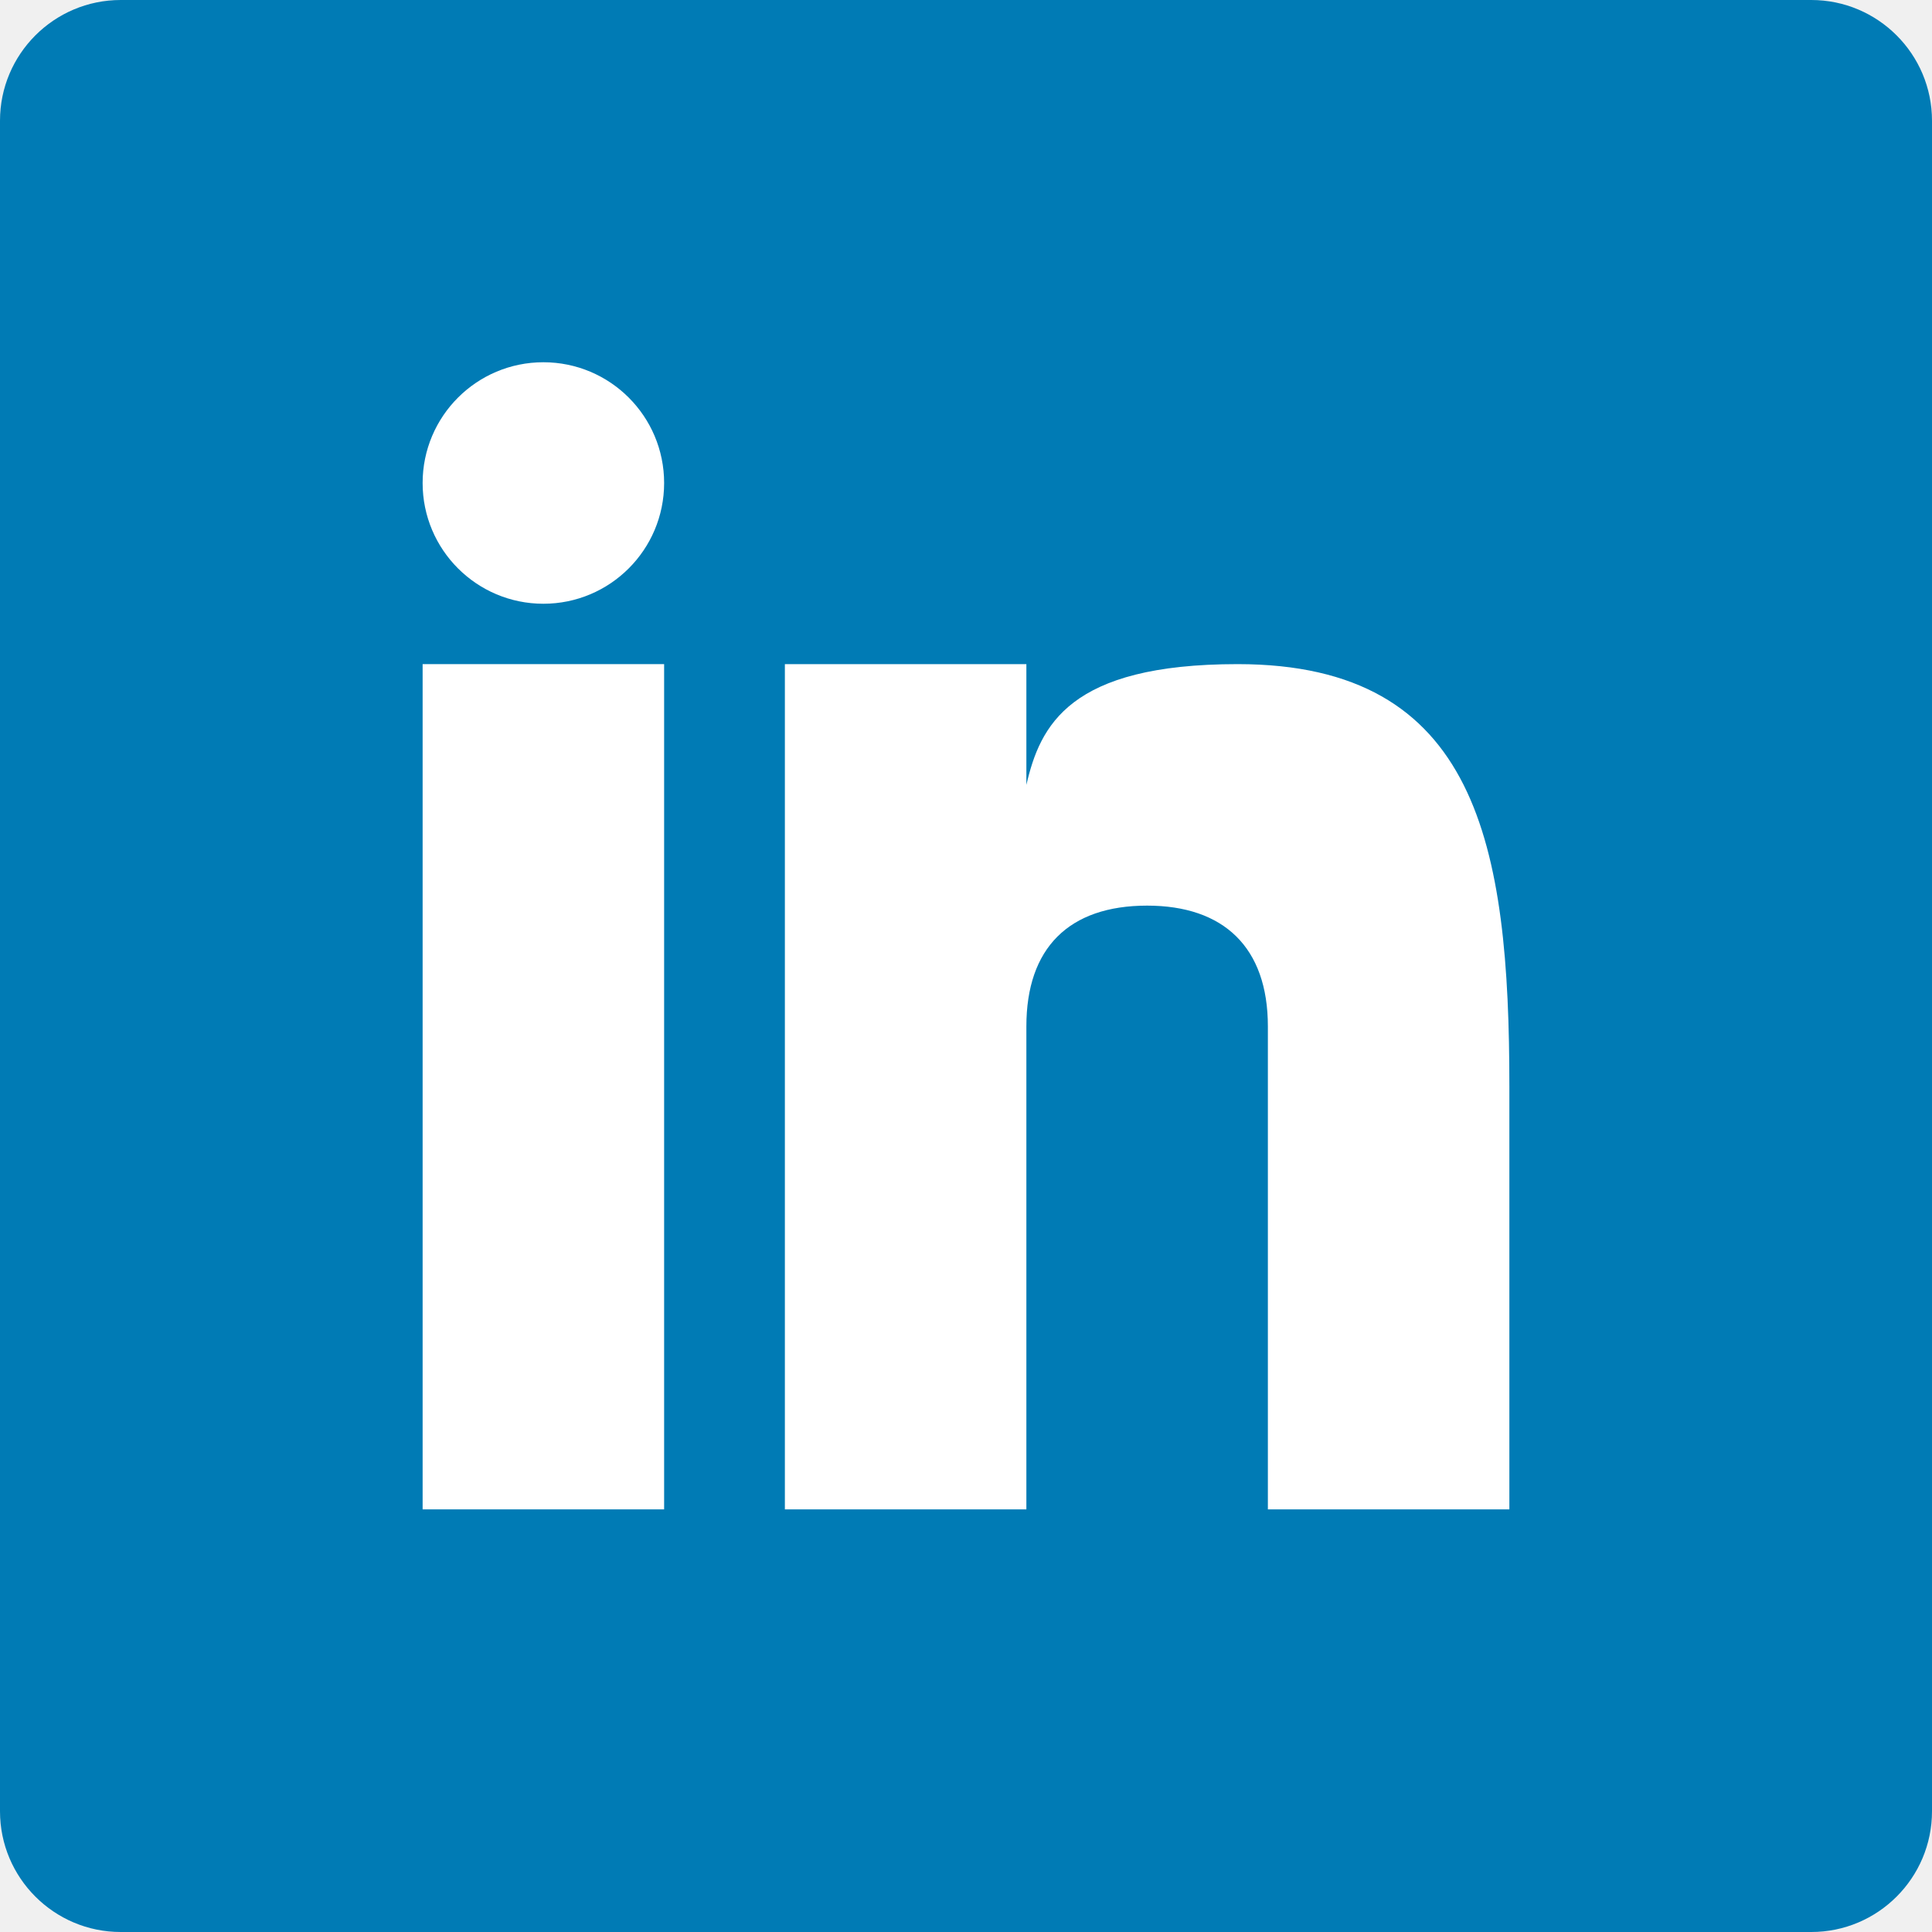
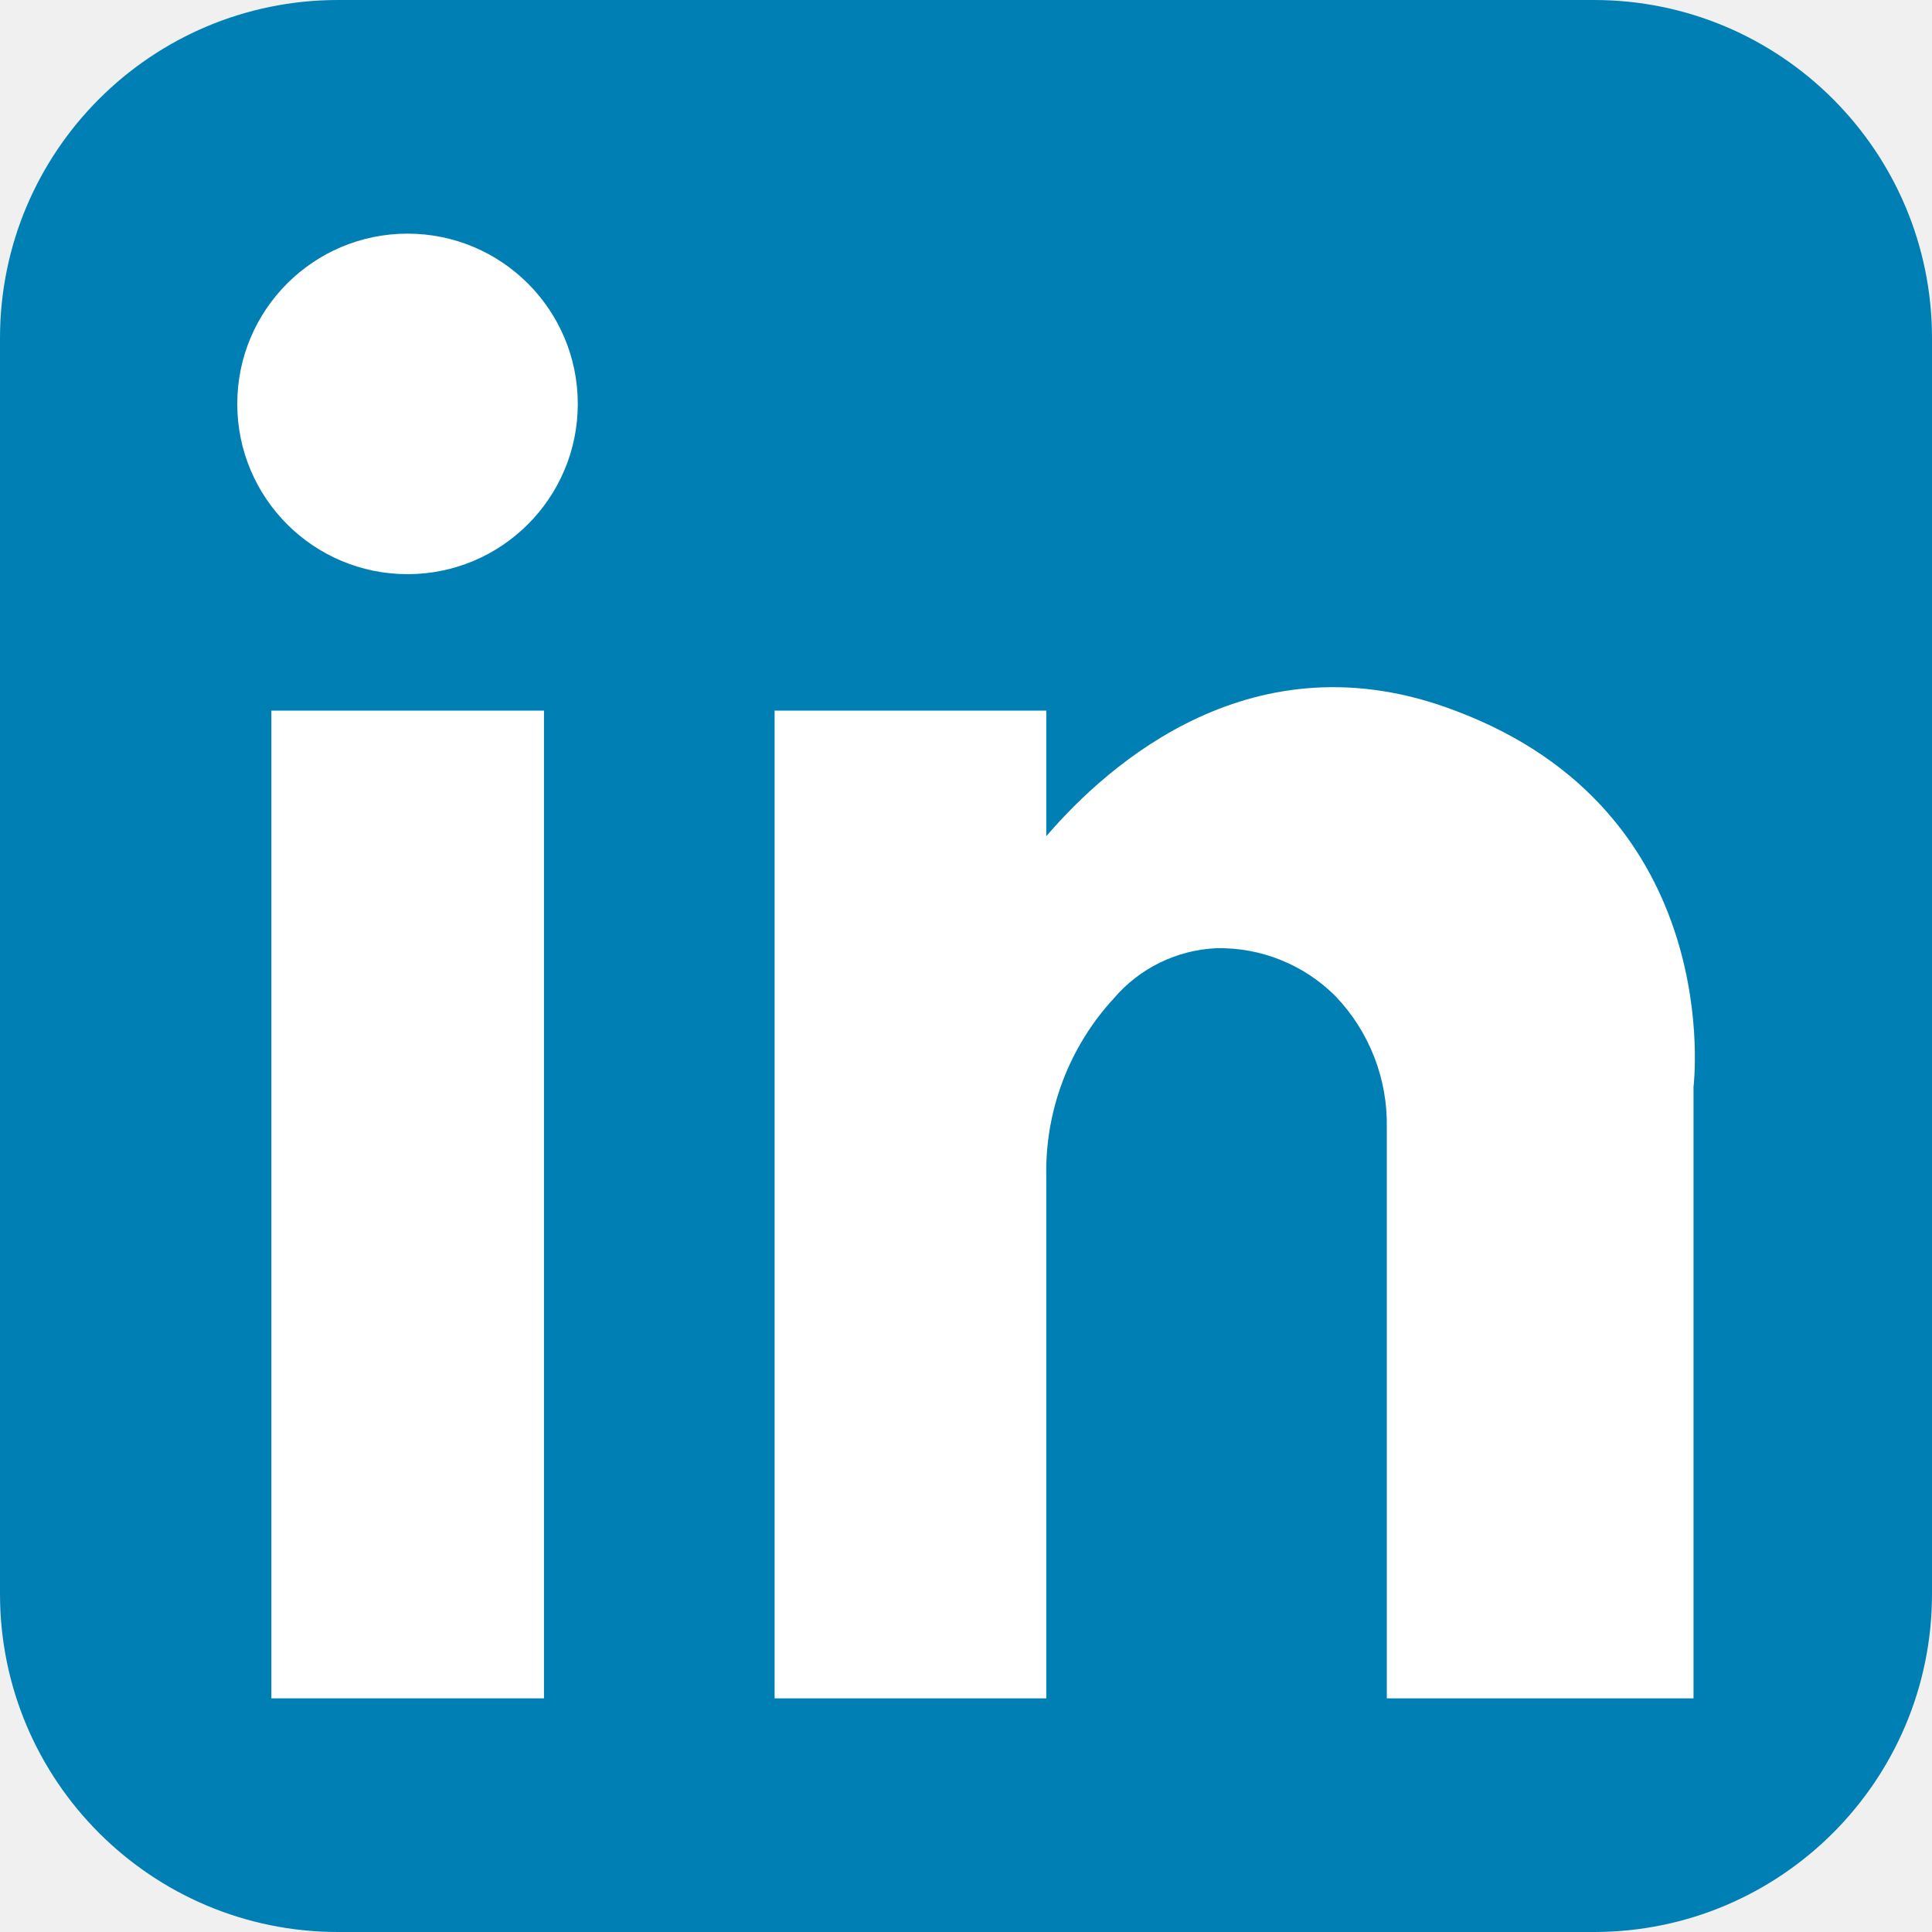
- <svg xmlns="http://www.w3.org/2000/svg" enable-background="new 0 0 32 32" height="32px" id="Layer_1" version="1.0" viewBox="0 0 32 32" width="32px" xml:space="preserve">
-   <g>
-     <path d="M32,30c0,1.104-0.896,2-2,2H2c-1.104,0-2-0.896-2-2V2c0-1.104,0.896-2,2-2h28c1.104,0,2,0.896,2,2V30z" fill="#007BB5" />
-     <g>
-       <rect fill="#FFFFFF" height="14" width="4" x="7" y="11" />
-       <path d="M20.499,11c-2.791,0-3.271,1.018-3.499,2v-2h-4v14h4v-8c0-1.297,0.703-2,2-2c1.266,0,2,0.688,2,2v8h4v-7    C25,14,24.479,11,20.499,11z" fill="#FFFFFF" />
-       <circle cx="9" cy="8" fill="#FFFFFF" r="2" />
-     </g>
+ <svg xmlns="http://www.w3.org/2000/svg" viewBox="0 0 64 64">
+   <defs>
+     <style>.cls-1{fill:#007fb5;}.cls-2{fill:#fff;}</style>
+   </defs>
+   <g data-name="14-linkedin" id="_14-linkedin">
+     <rect class="cls-1" height="64" rx="11.2" ry="11.2" width="64" />
+     <rect class="cls-2" height="32.72" width="9.03" x="8.99" y="23.54" />
+     <path class="cls-2" d="M48.2,23.54C41.54,21,36.72,25.3,34.66,27.7V23.54h-9V56.26h9V39a8.45,8.45,0,0,1,2.23-5.92,4.75,4.75,0,0,1,3.41-1.67A5.42,5.42,0,0,1,44.24,33a6.13,6.13,0,0,1,1.7,4.35V56.26H56.1V36S57.23,26.92,48.2,23.54Z" />
+     <circle class="cls-2" cx="13.5" cy="13.38" r="5.64" />
  </g>
-   <g />
-   <g />
-   <g />
-   <g />
-   <g />
-   <g />
</svg>
